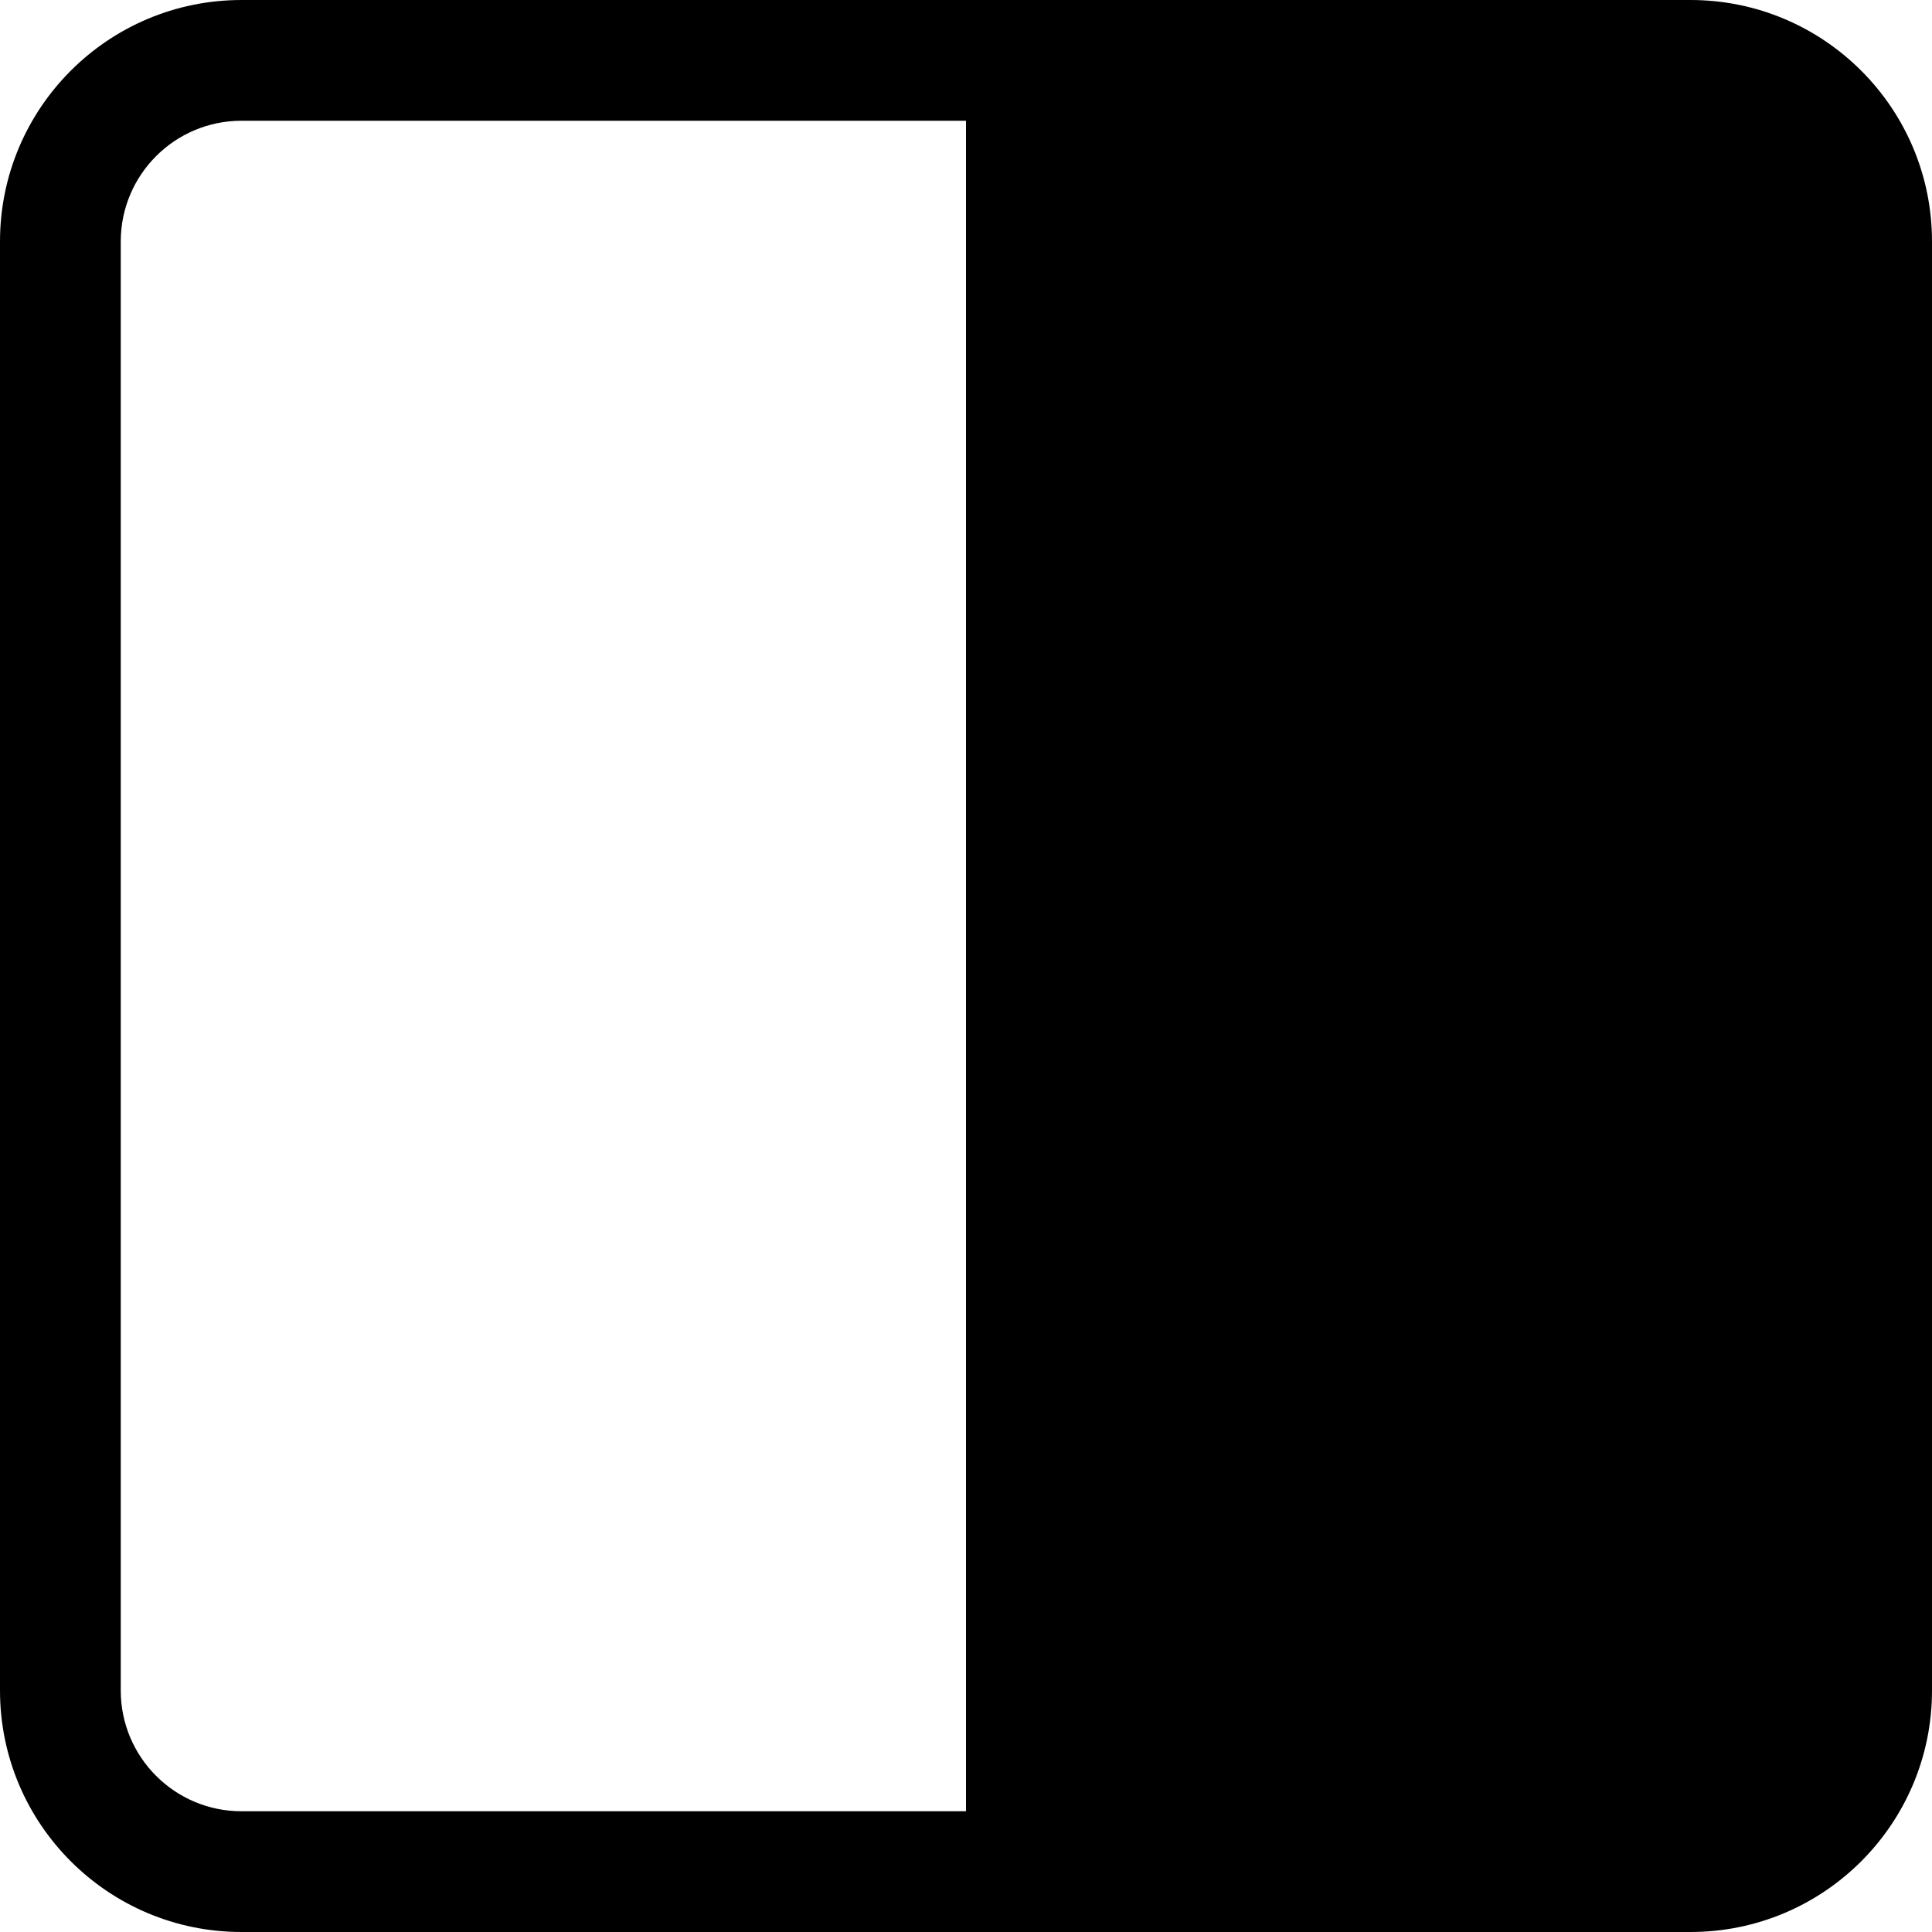
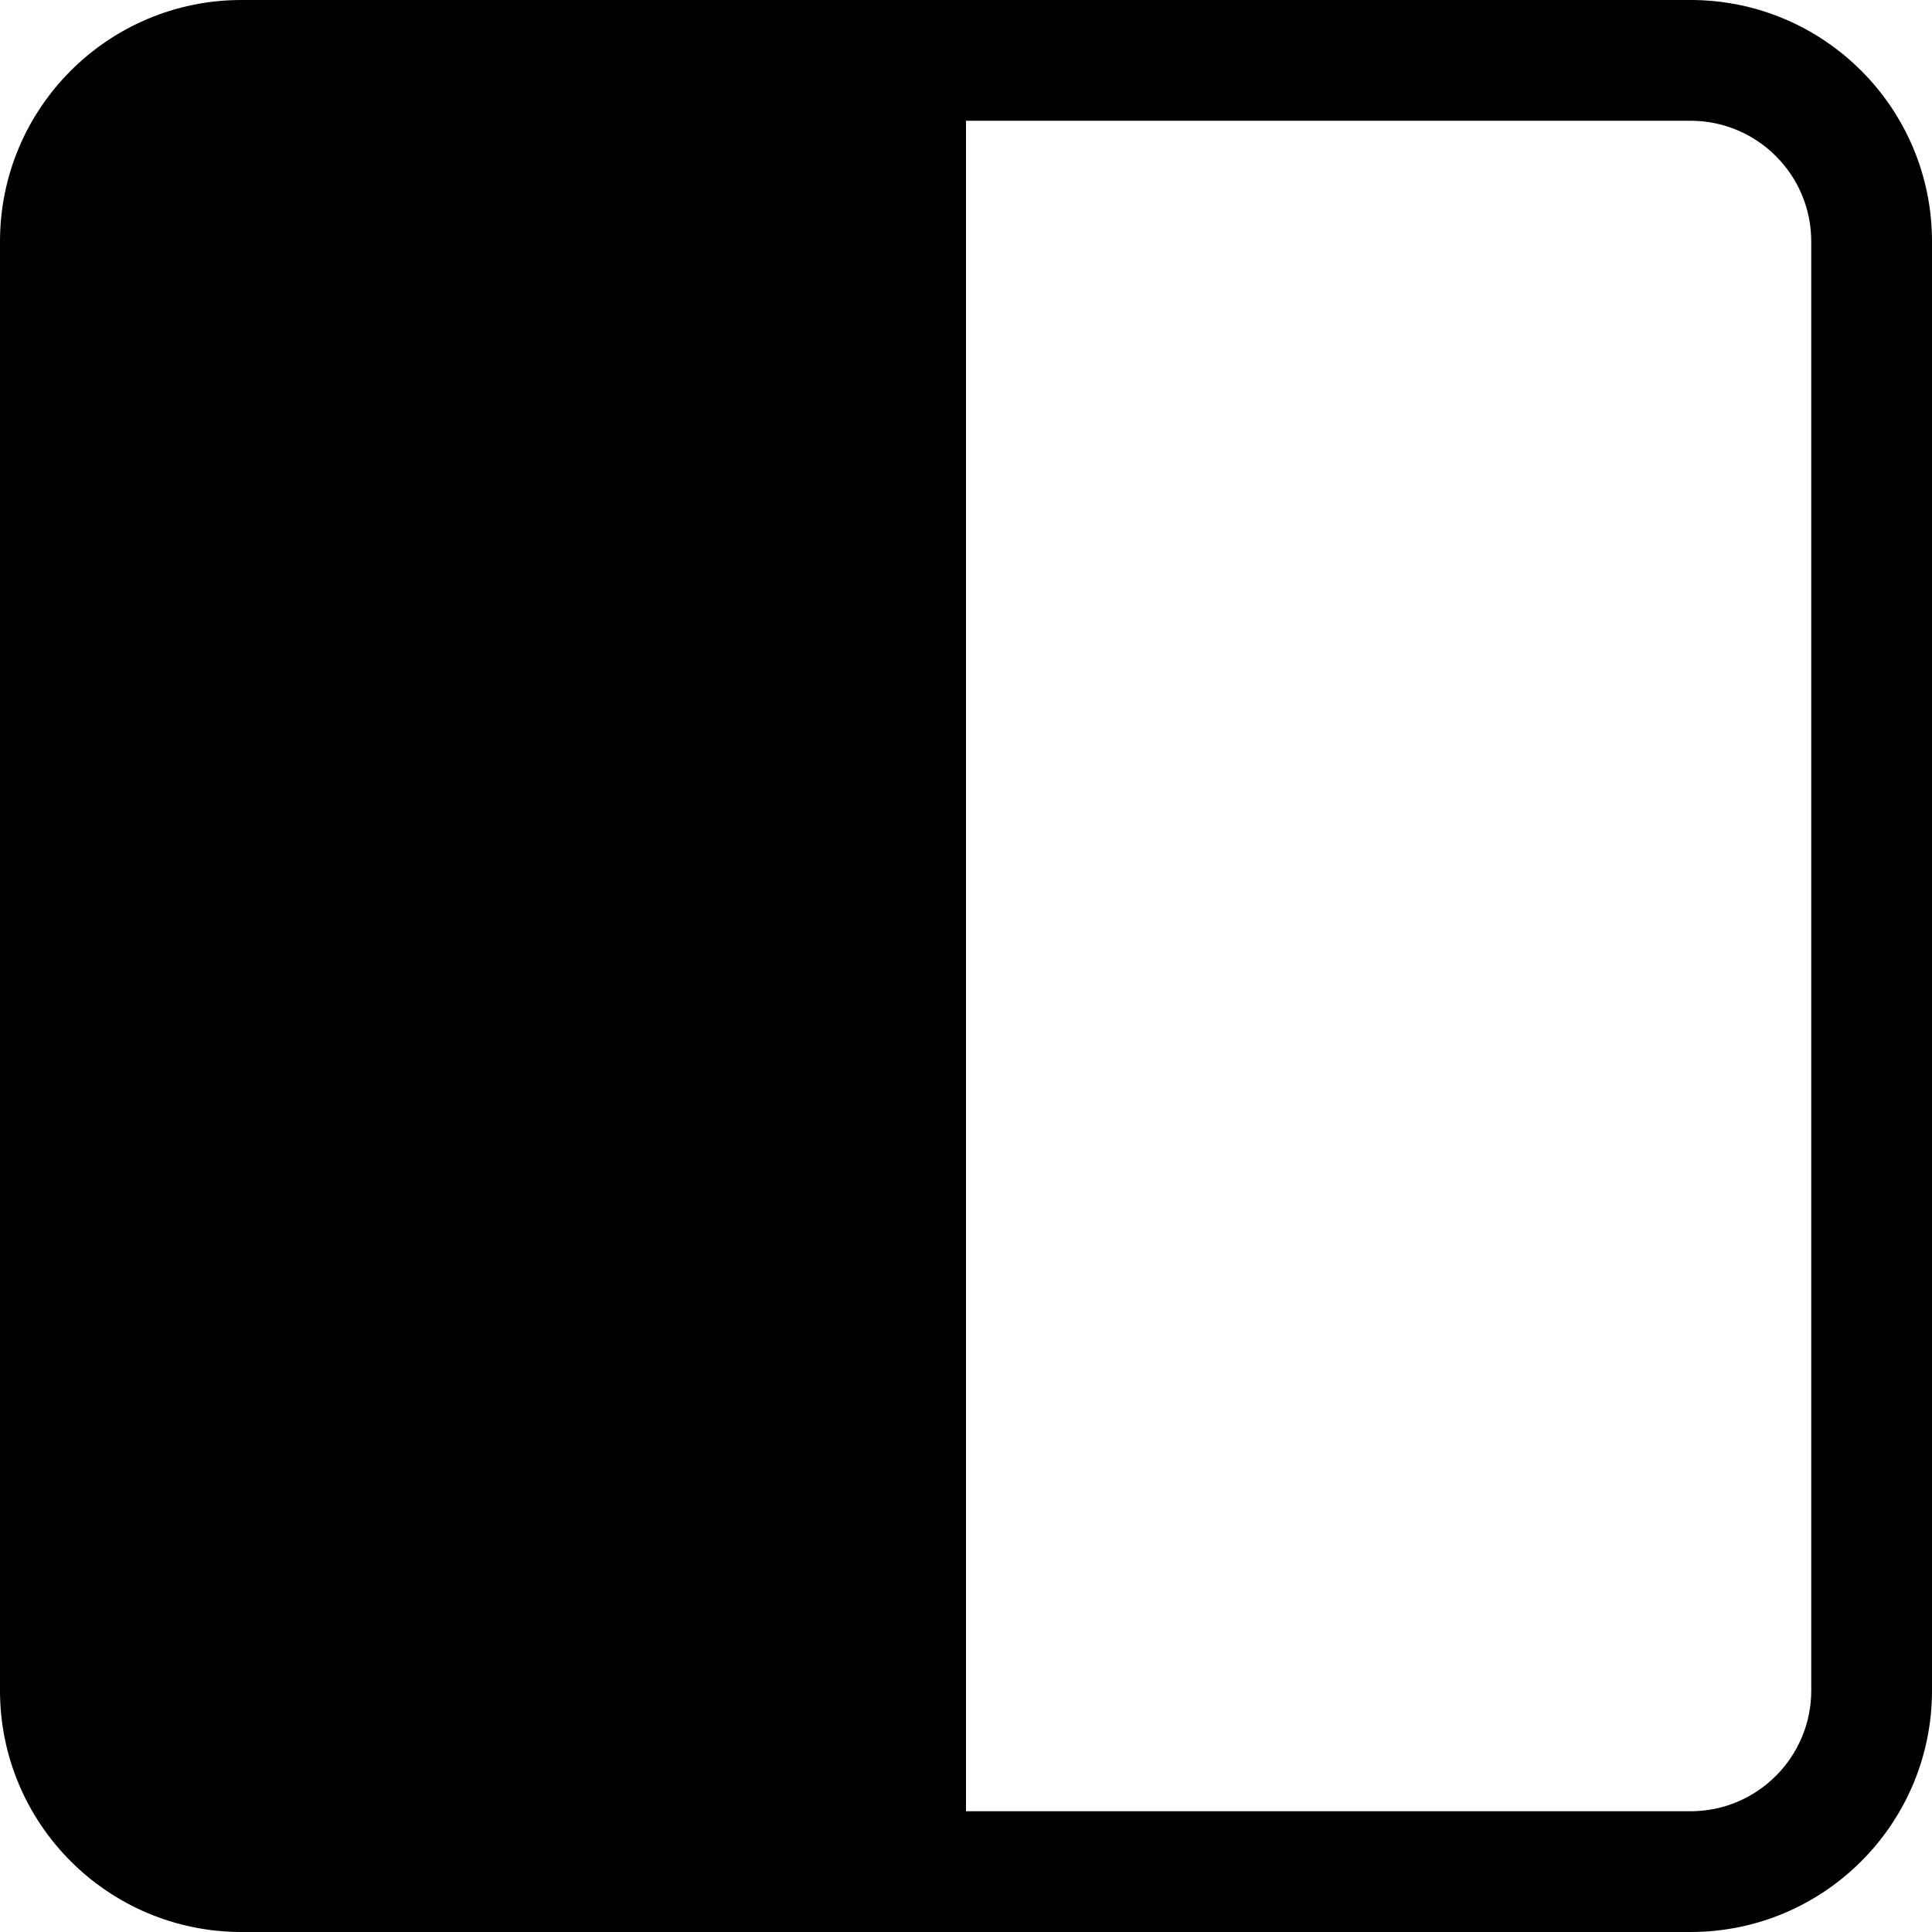
<svg xmlns="http://www.w3.org/2000/svg" class="bi bi-square-half" width="1em" height="1em" viewBox="0 0 16 16" fill="currentColor">
-   <path fill-rule="evenodd" d="M8 1H2a1 1 0 0 0-1 1v12a1 1 0 0 0 1 1h6V1zM2 0a2 2 0 0 0-2 2v12a2 2 0 0 0 2 2h12a2 2 0 0 0 2-2V2a2 2 0 0 0-2-2H2z" clip-rule="evenodd" />
+   <path fill-rule="evenodd" d="M8 1h6a1 1 0 0 1 1 1v12a1 1 0 0 1-1 1H8V1zm6-1a2 2 0 0 1 2 2v12a2 2 0 0 1-2 2H2a2 2 0 0 1-2-2V2a2 2 0 0 1 2-2h12z" clip-rule="evenodd" />
</svg>
